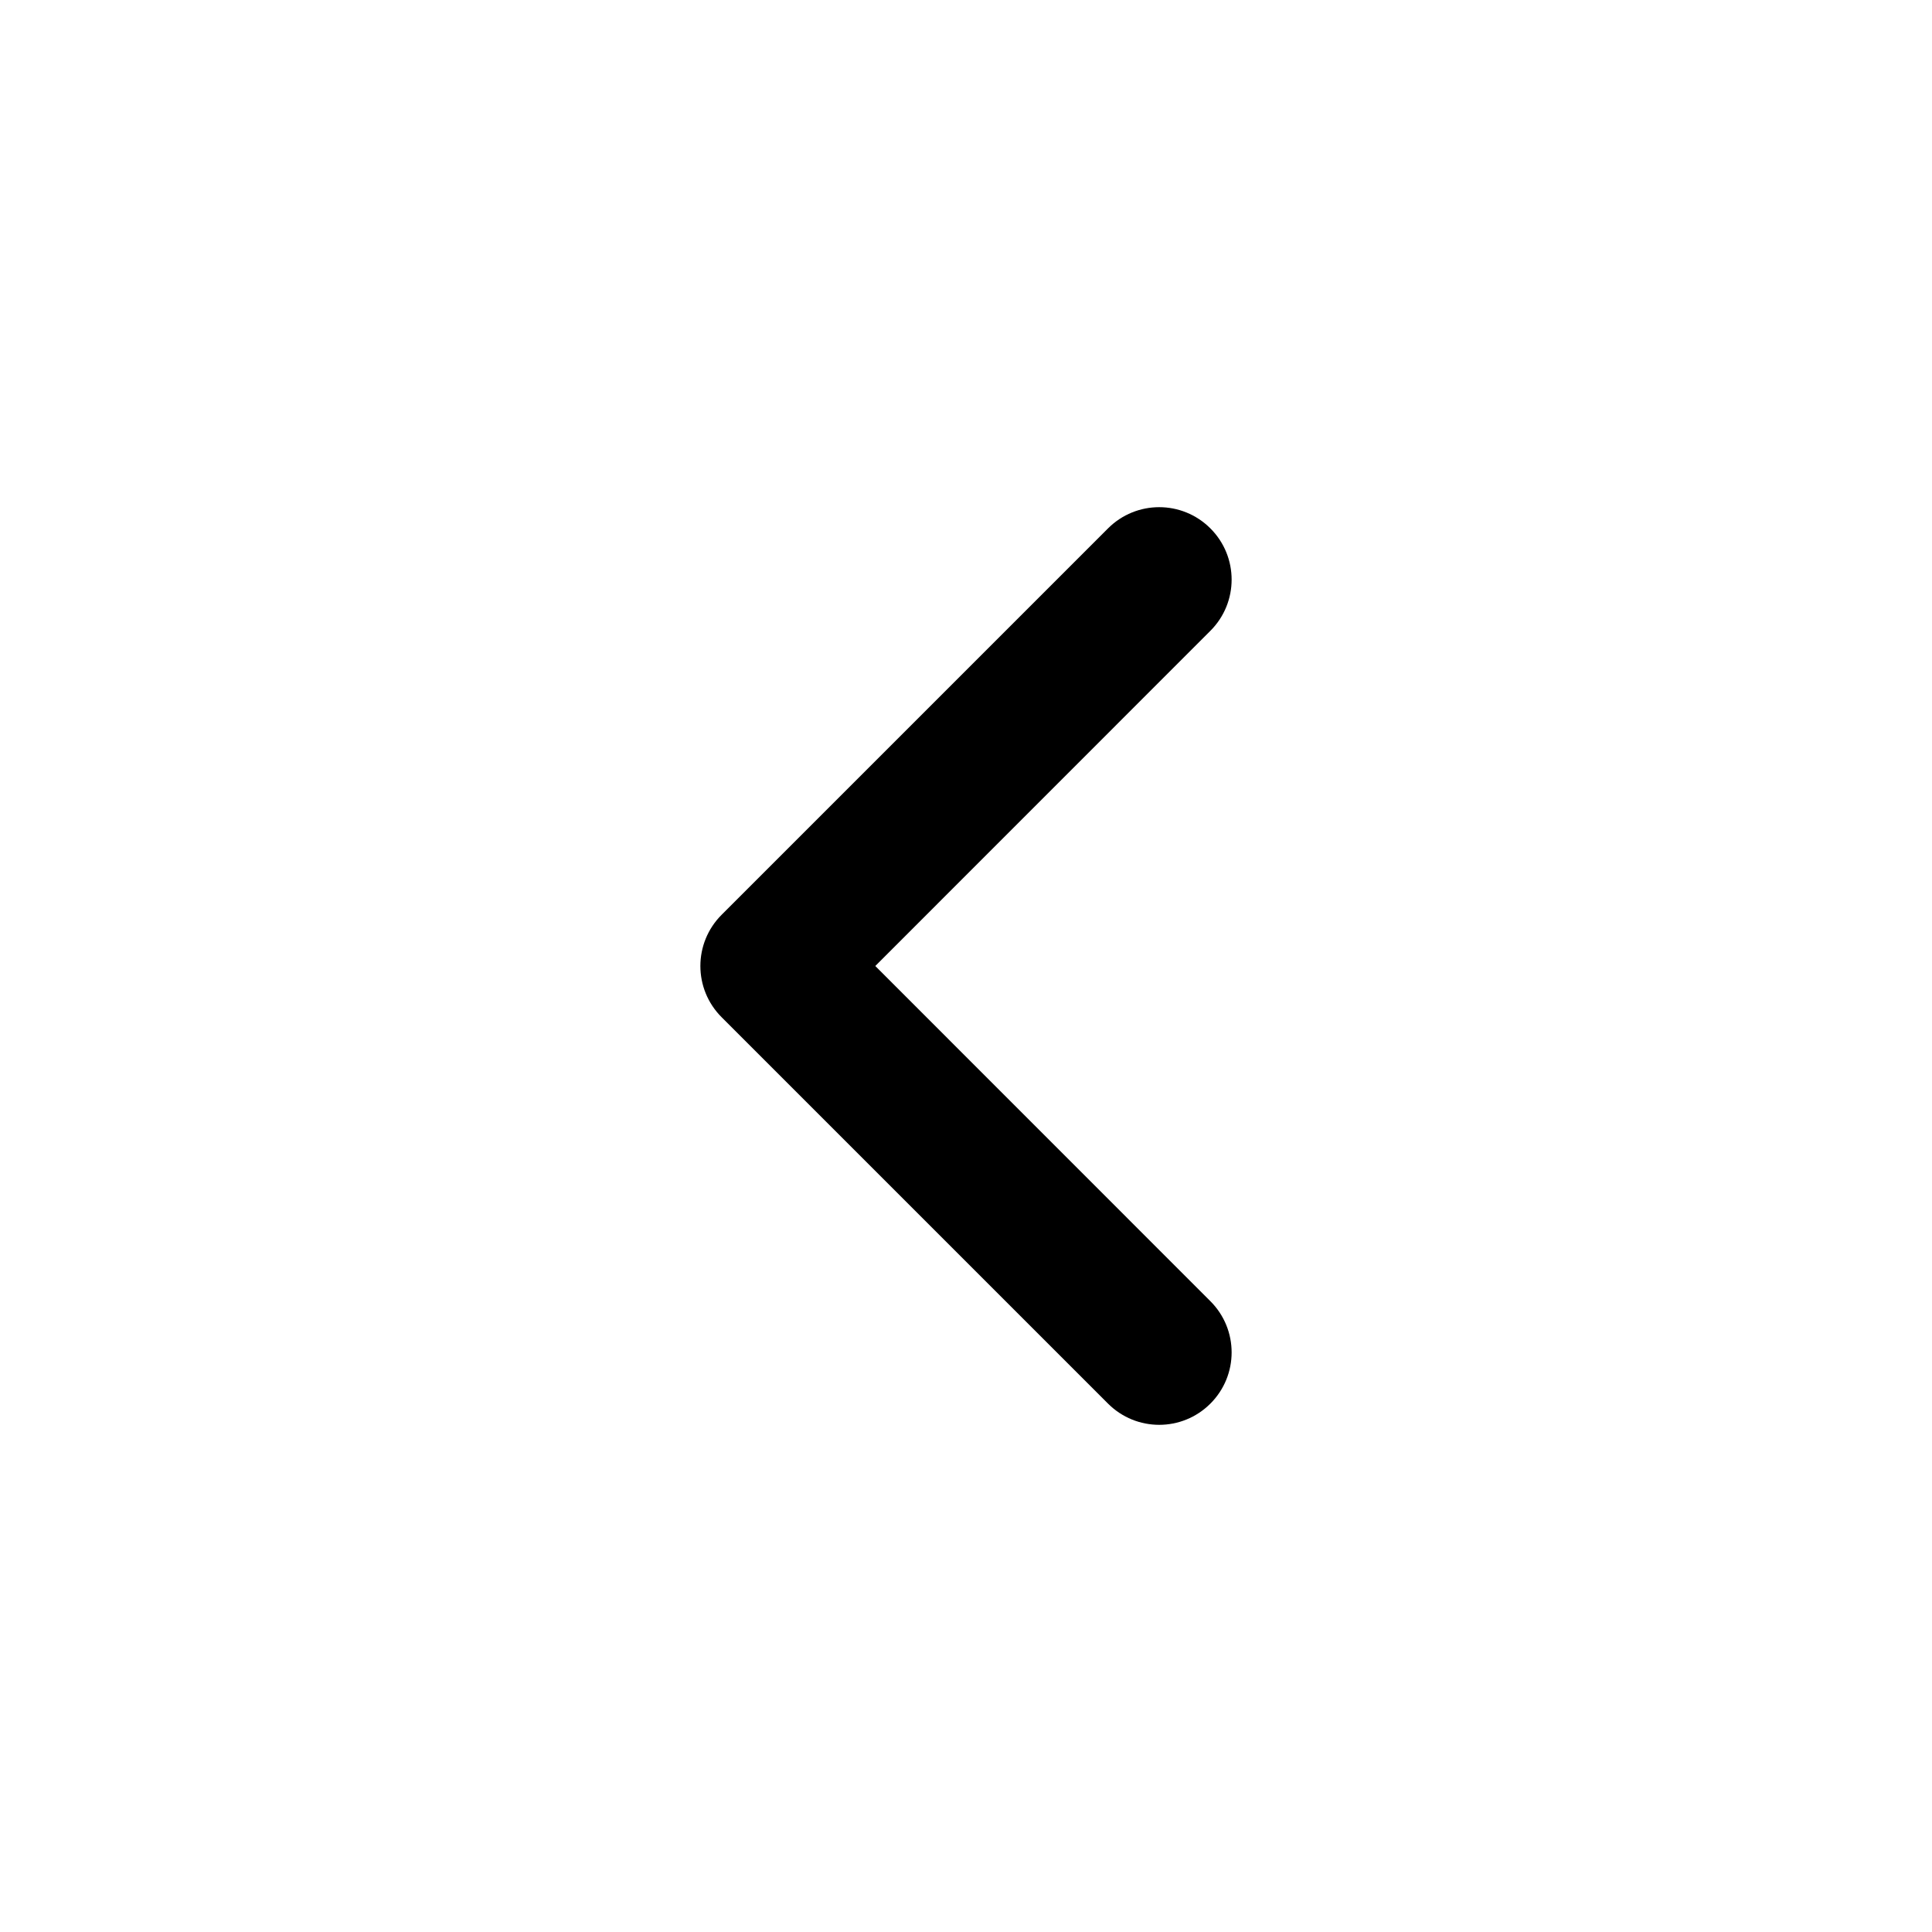
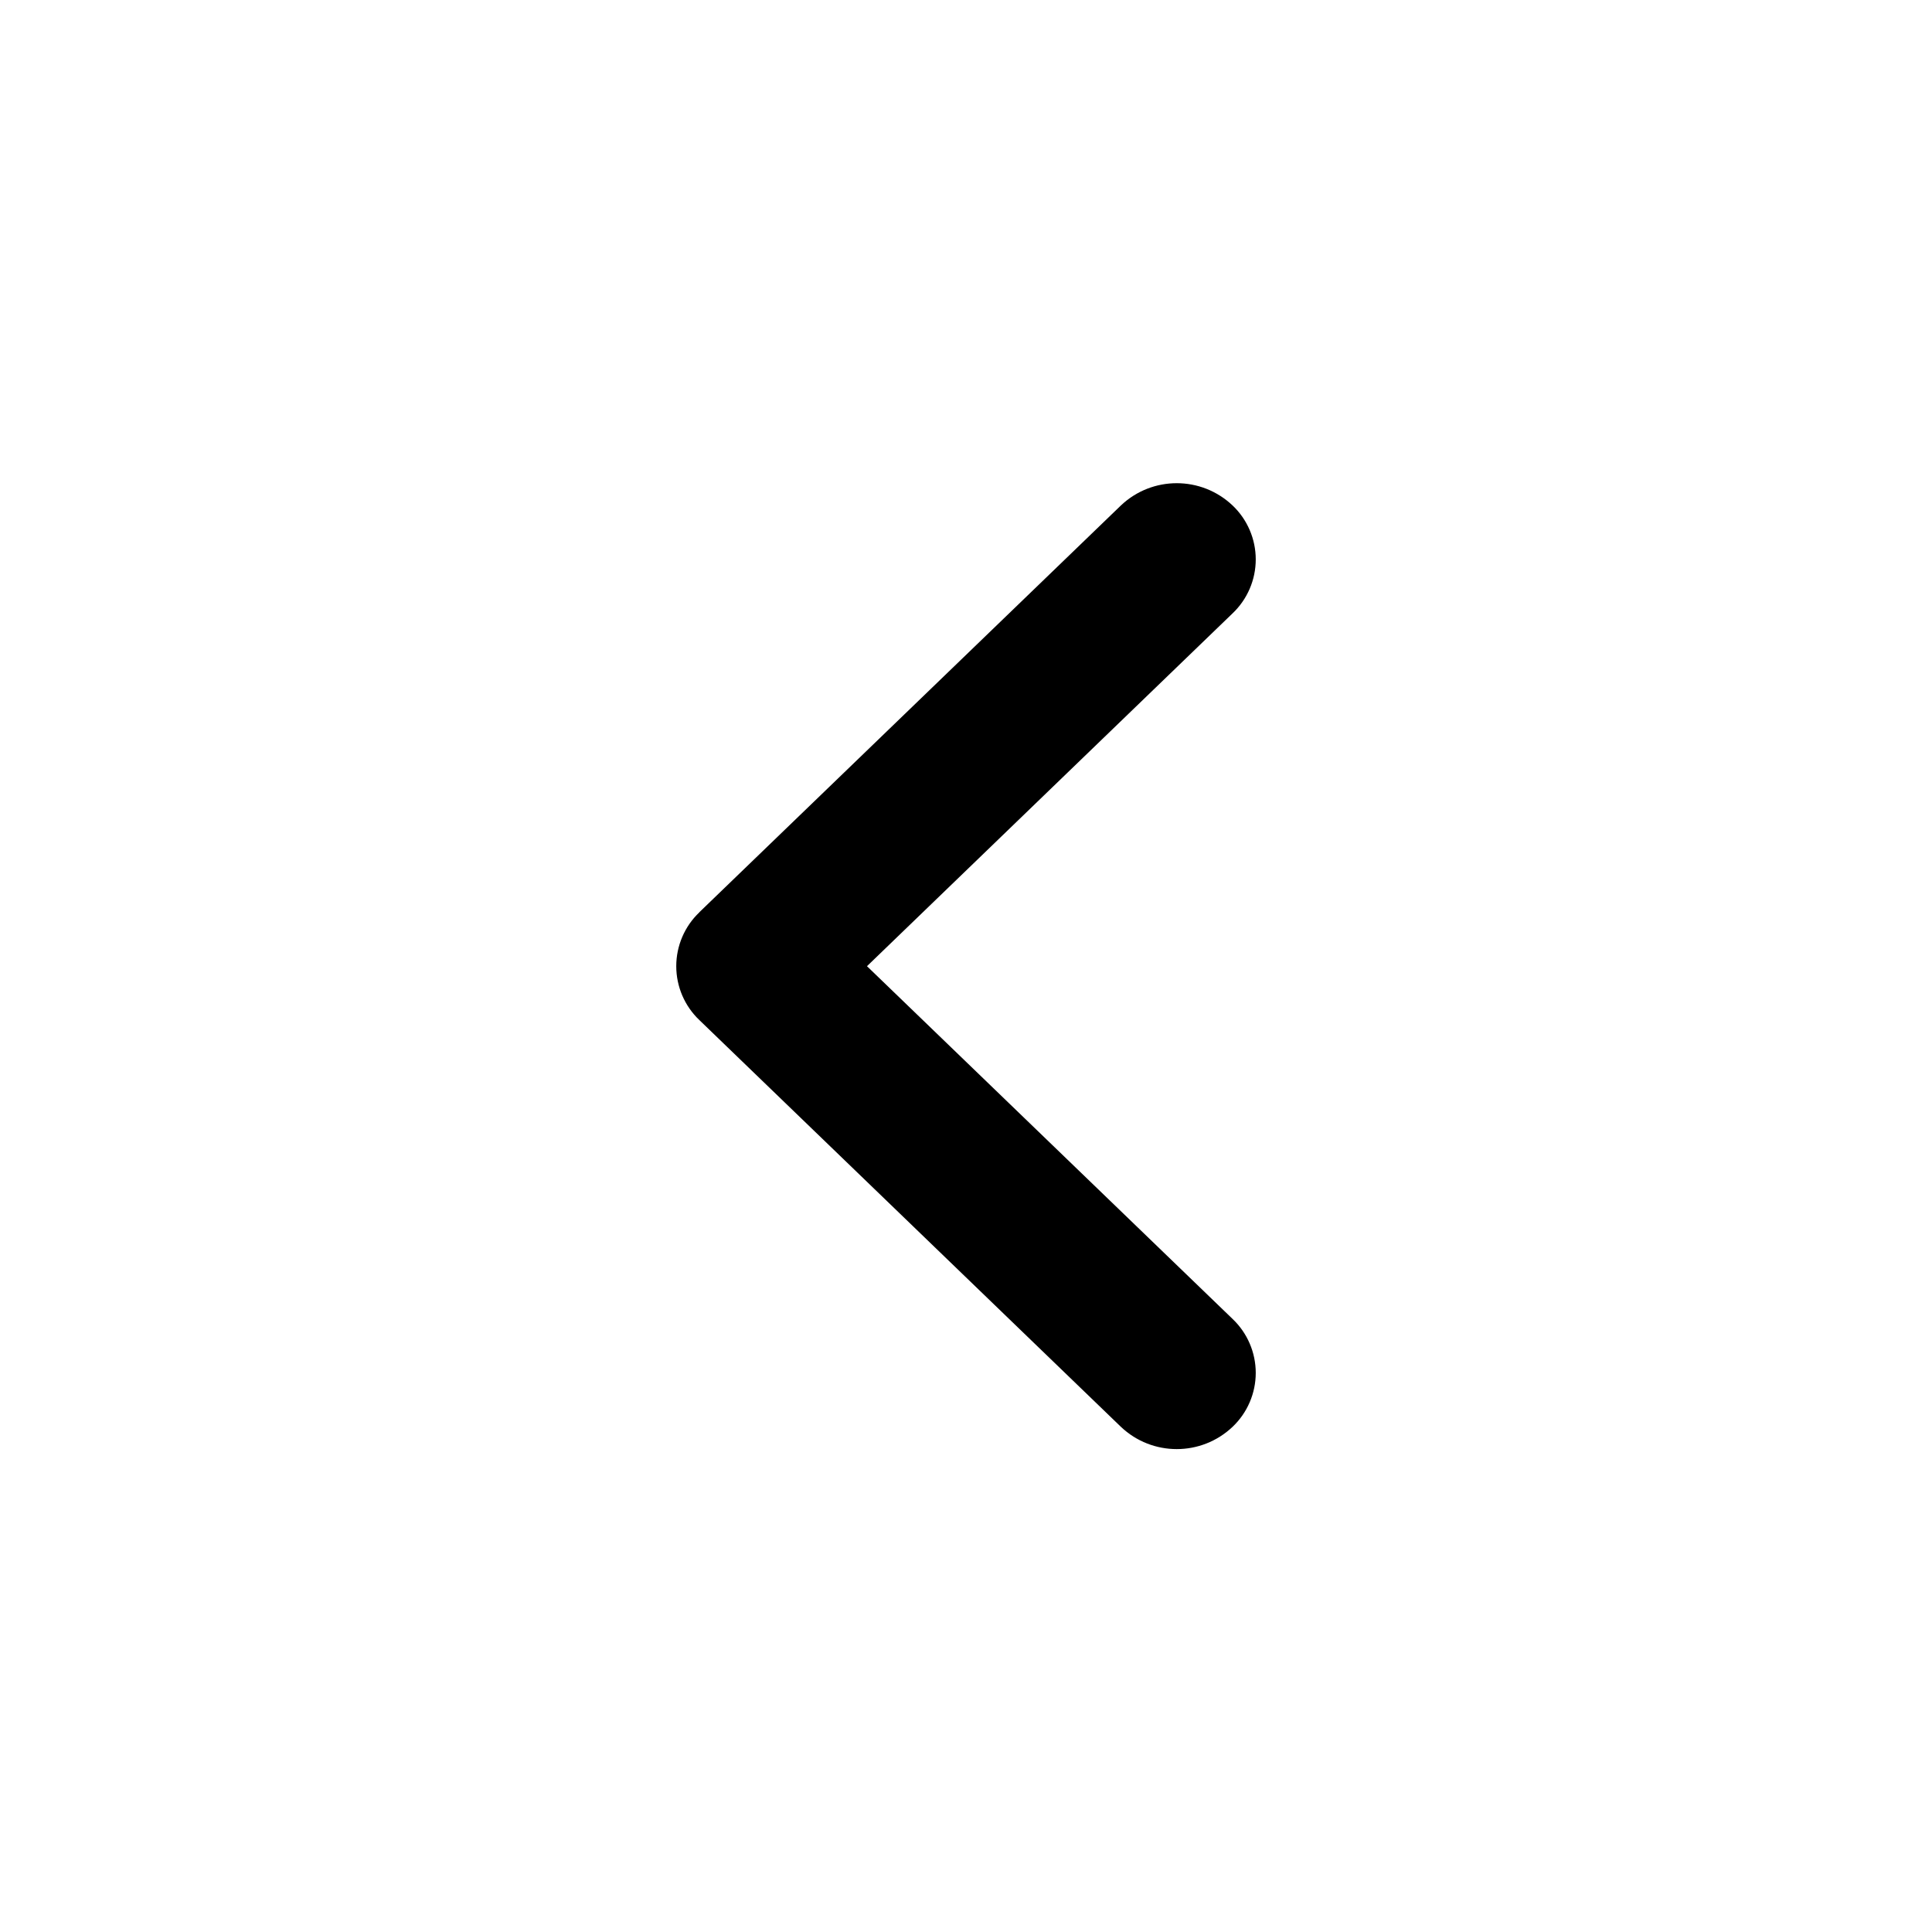
- <svg xmlns="http://www.w3.org/2000/svg" width="20" height="20" viewBox="0 0 20 20" fill="none">
-   <path fill-rule="evenodd" clip-rule="evenodd" d="M7.47 10.53L8 10L7.47 9.47C7.177 9.763 7.177 10.237 7.47 10.53ZM9.061 10L12.53 6.53C12.823 6.237 12.823 5.763 12.53 5.47C12.237 5.177 11.763 5.177 11.47 5.47L7.47 9.47L8 10L7.47 10.53L11.47 14.53C11.763 14.823 12.237 14.823 12.53 14.53C12.823 14.237 12.823 13.763 12.53 13.47L9.061 10Z" fill="currentColor" />
+ <svg xmlns="http://www.w3.org/2000/svg" width="20" height="20" fill="currentColor" viewBox="0 0 20 20">
+   <path d="M7.24 9.444a.77.77 0 0 0 0 1.116l4.363 4.21a.84.84 0 0 0 1.157 0 .77.77 0 0 0 0-1.116l-3.785-3.652 3.785-3.653a.77.77 0 0 0 0-1.116.84.84 0 0 0-1.157 0L7.24 9.443Z" />
</svg>
